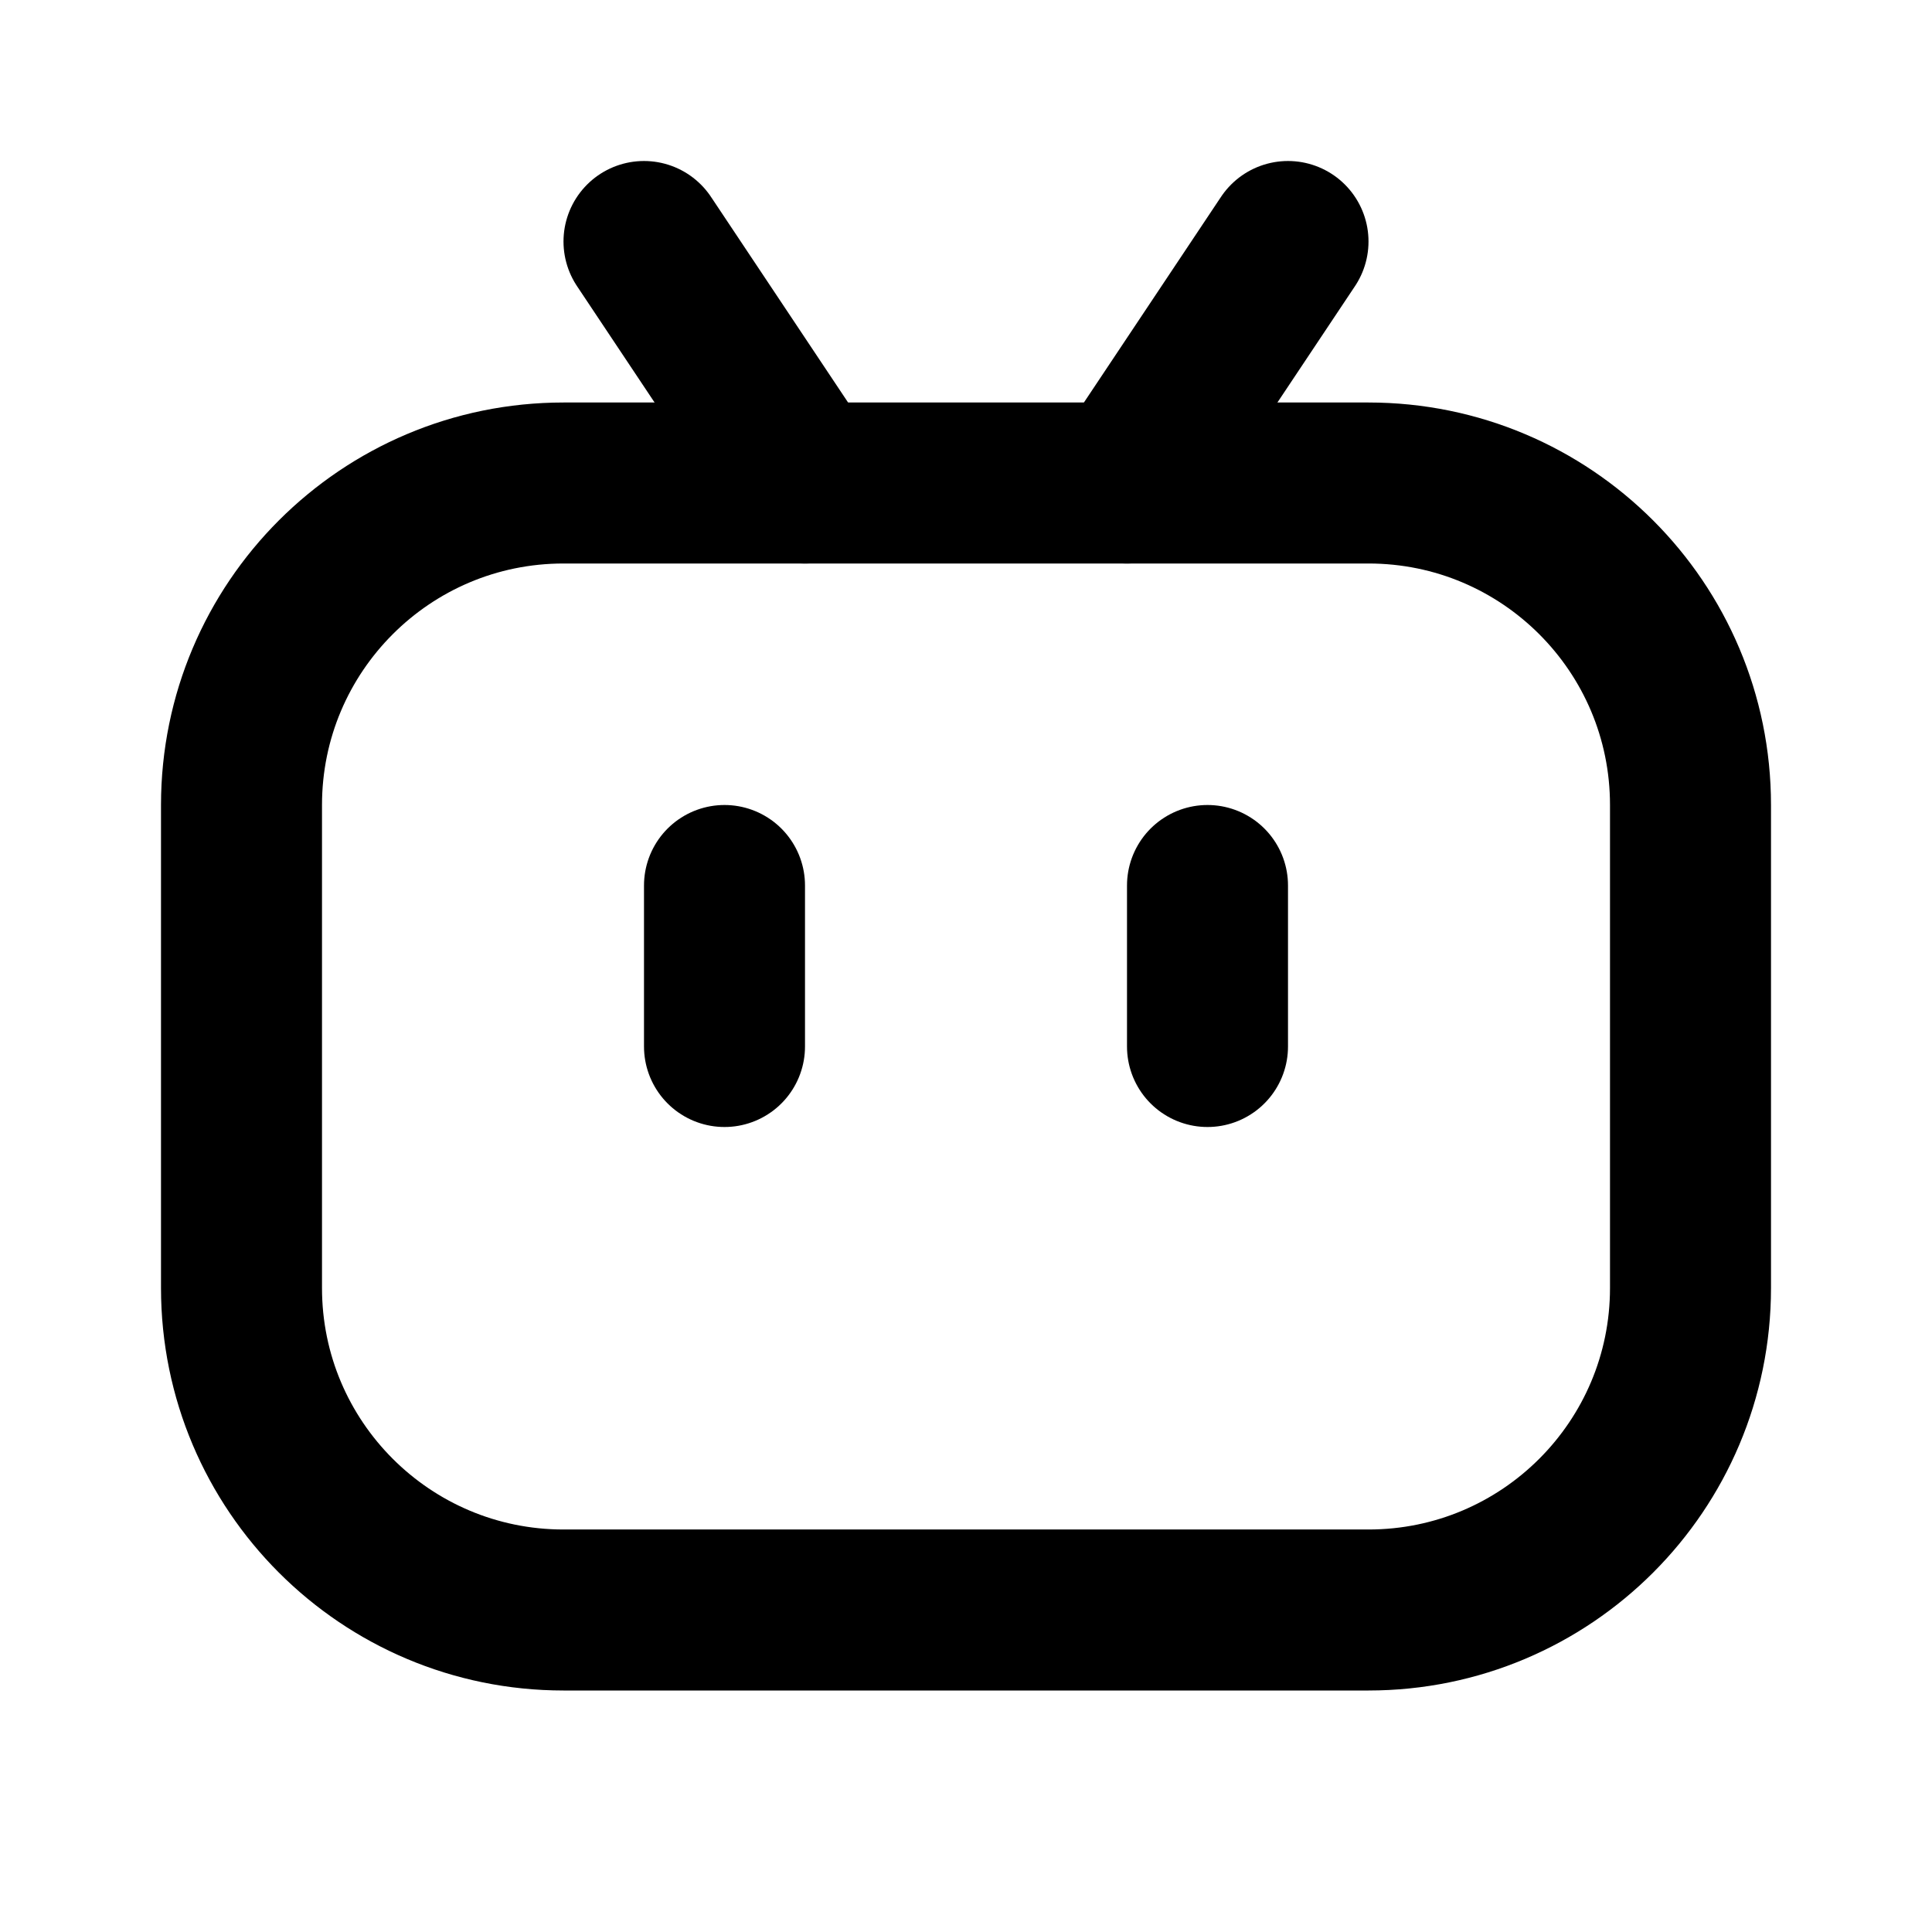
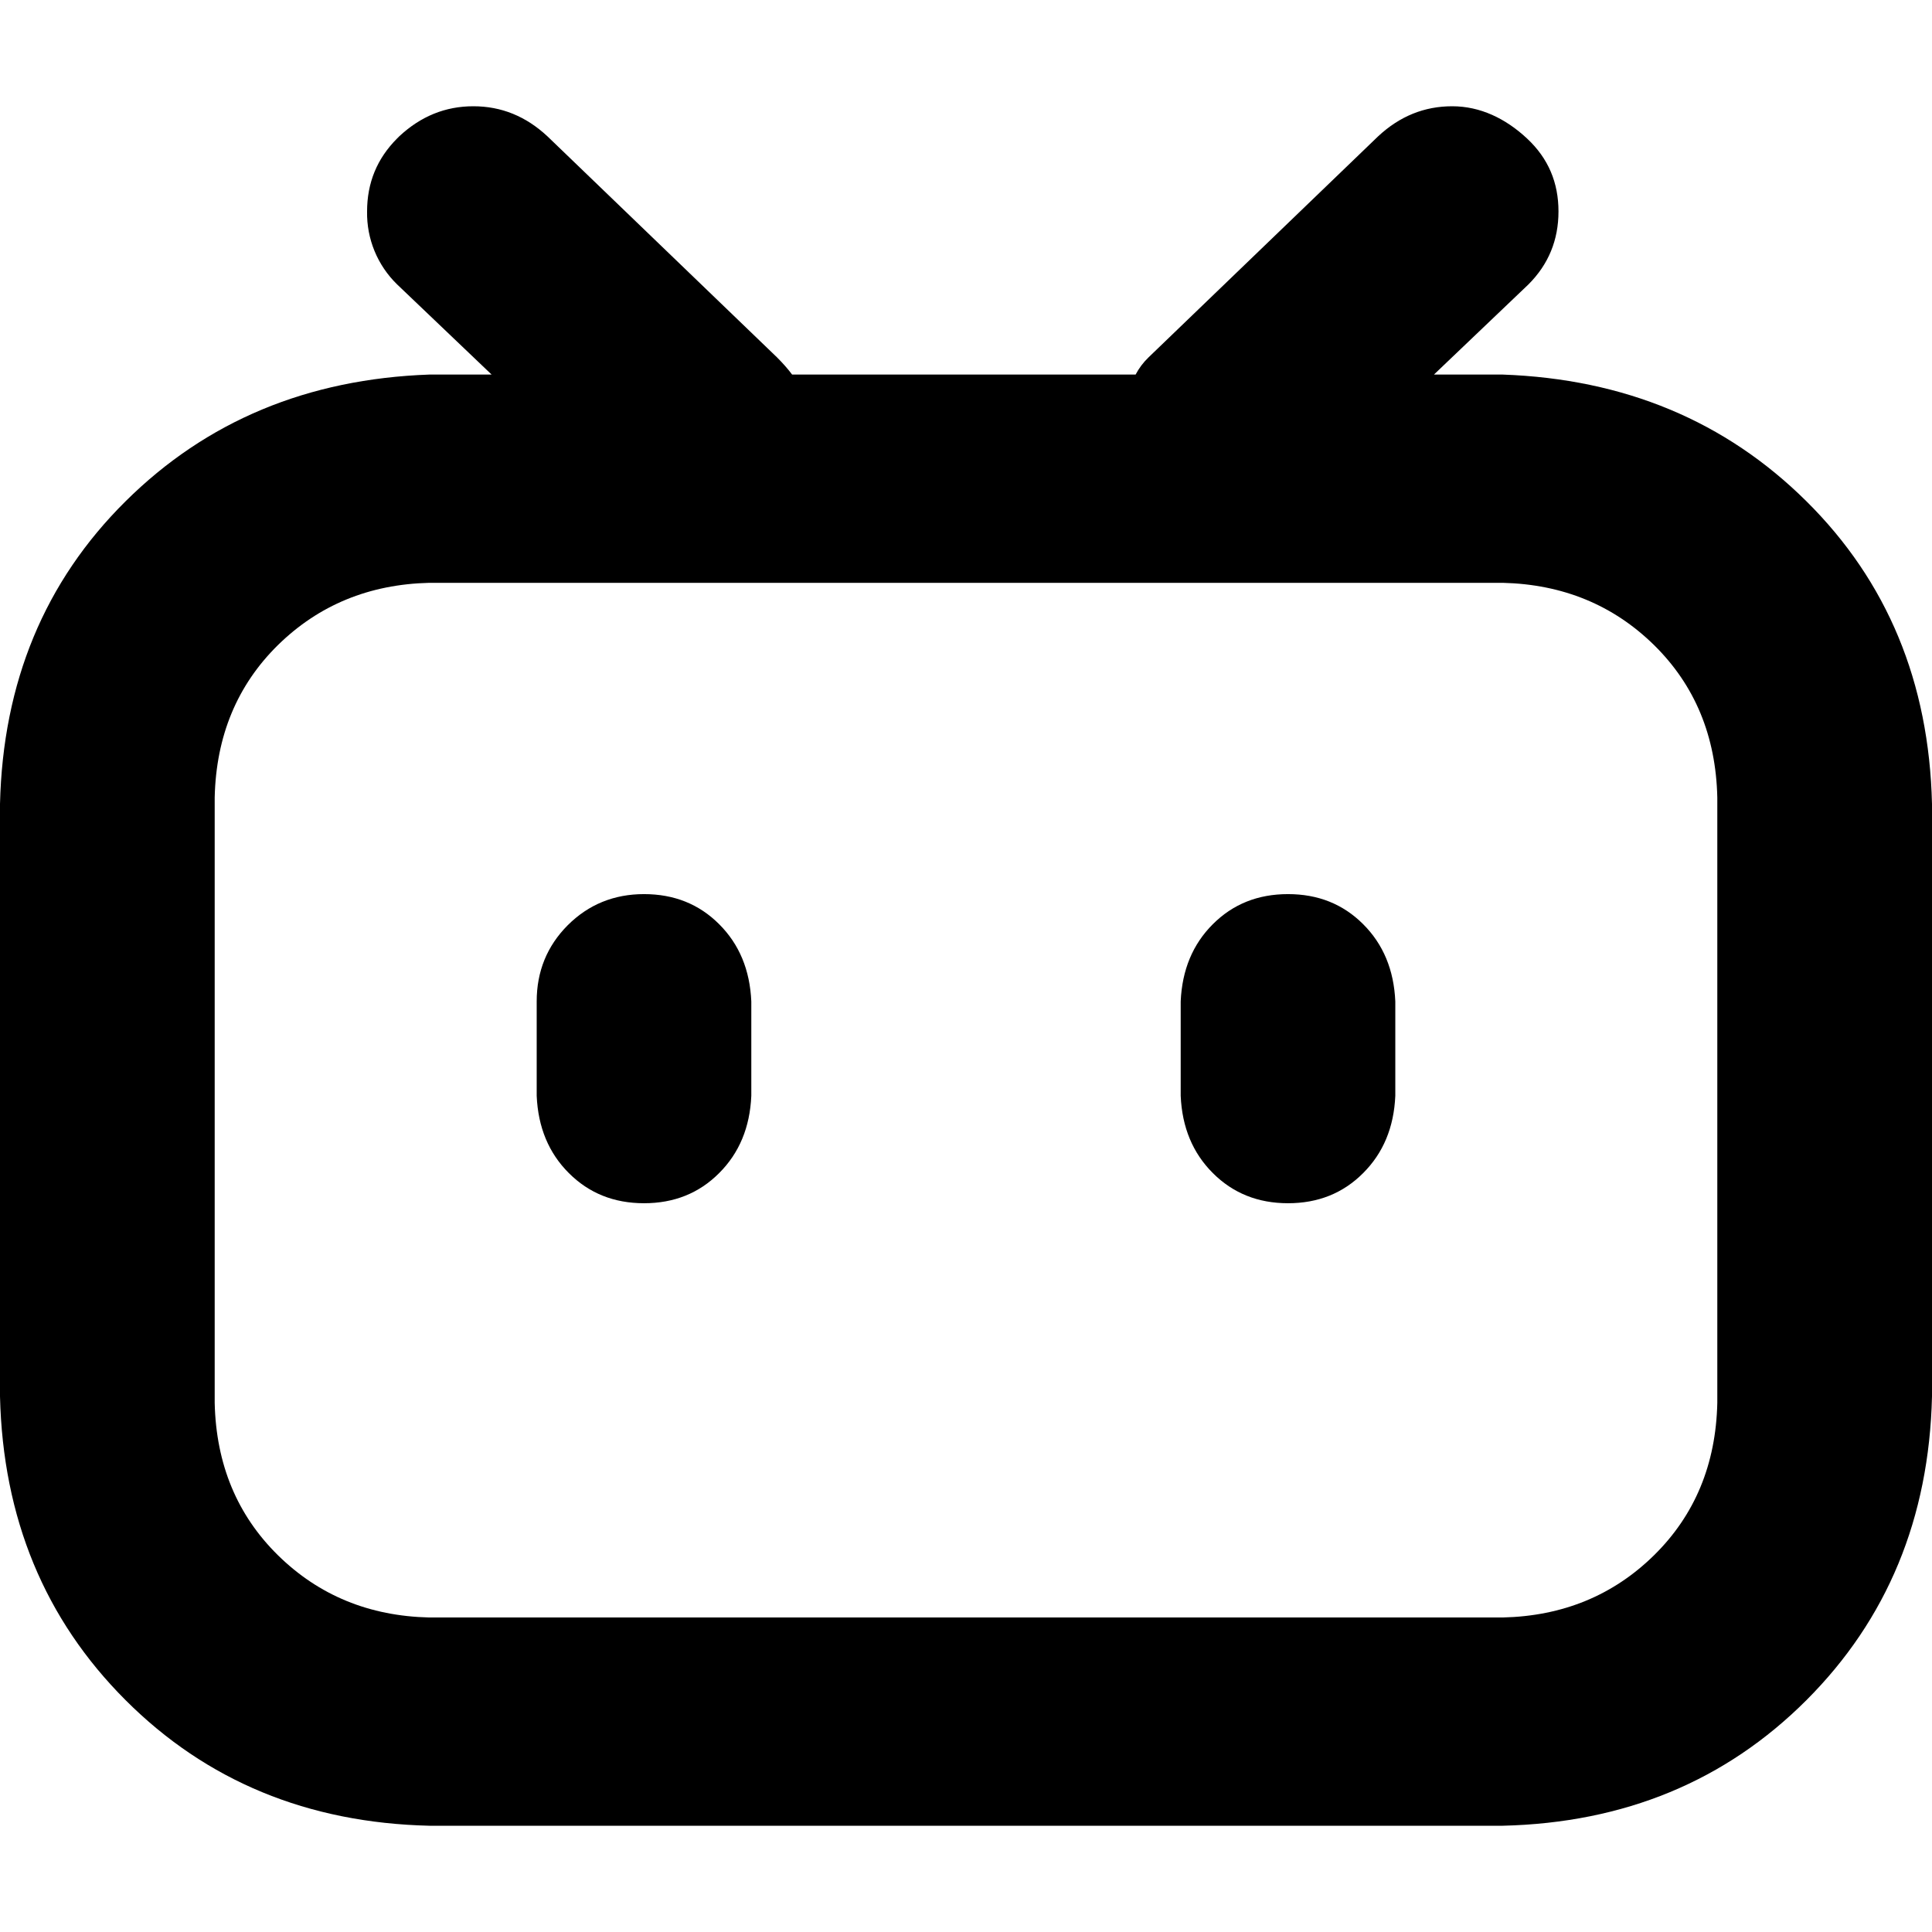
- <svg xmlns="http://www.w3.org/2000/svg" width="24" height="24" viewBox="0 0 24 24" fill="none" stroke="currentColor" stroke-width="2" stroke-linecap="round" stroke-linejoin="round" class="icon icon-tabler icons-tabler-outline icon-tabler-brand-bilibili">
-   <path stroke="none" d="M0 0h24v24H0z" fill="none" />
-   <path d="M3 10a4 4 0 0 1 4 -4h10a4 4 0 0 1 4 4v6a4 4 0 0 1 -4 4h-10a4 4 0 0 1 -4 -4v-6" />
-   <path d="M8 3l2 3" />
-   <path d="M16 3l-2 3" />
-   <path d="M9 13v-2" />
-   <path d="M15 11v2" />
+ <svg xmlns="http://www.w3.org/2000/svg" fill="currentColor" viewBox="0 0 24 24">
+   <path d="M17.813 4.653h.854c1.51.054 2.769.578 3.773 1.574 1.004.995 1.524 2.249 1.56 3.76v7.36c-.036 1.51-.556 2.769-1.56 3.773s-2.262 1.524-3.773 1.56H5.333c-1.51-.036-2.769-.556-3.773-1.56S.036 18.858 0 17.347v-7.36c.036-1.511.556-2.765 1.56-3.76 1.004-.996 2.262-1.52 3.773-1.574h.774l-1.174-1.12a1.234 1.234 0 0 1-.373-.906c0-.356.124-.658.373-.907l.027-.027c.267-.249.573-.373.92-.373.347 0 .653.124.92.373L9.653 4.44c.071.071.134.142.187.213h4.267a.836.836 0 0 1 .16-.213l2.853-2.747c.267-.249.573-.373.92-.373.347 0 .662.151.929.4.267.249.391.551.391.907 0 .355-.124.657-.373.906zM5.333 7.24c-.746.018-1.373.276-1.88.773-.506.498-.769 1.13-.786 1.894v7.52c.017.764.28 1.395.786 1.893.507.498 1.134.756 1.88.773h13.334c.746-.017 1.373-.275 1.88-.773.506-.498.769-1.129.786-1.893v-7.52c-.017-.765-.28-1.396-.786-1.894-.507-.497-1.134-.755-1.88-.773zM8 11.107c.373 0 .684.124.933.373.25.249.383.569.4.96v1.173c-.017.391-.15.711-.4.96-.249.25-.56.374-.933.374s-.684-.125-.933-.374c-.25-.249-.383-.569-.4-.96V12.44c0-.373.129-.689.386-.947.258-.257.574-.386.947-.386zm8 0c.373 0 .684.124.933.373.25.249.383.569.4.96v1.173c-.017.391-.15.711-.4.96-.249.25-.56.374-.933.374s-.684-.125-.933-.374c-.25-.249-.383-.569-.4-.96V12.44c.017-.391.15-.711.4-.96.249-.249.56-.373.933-.373Z" />
</svg>
